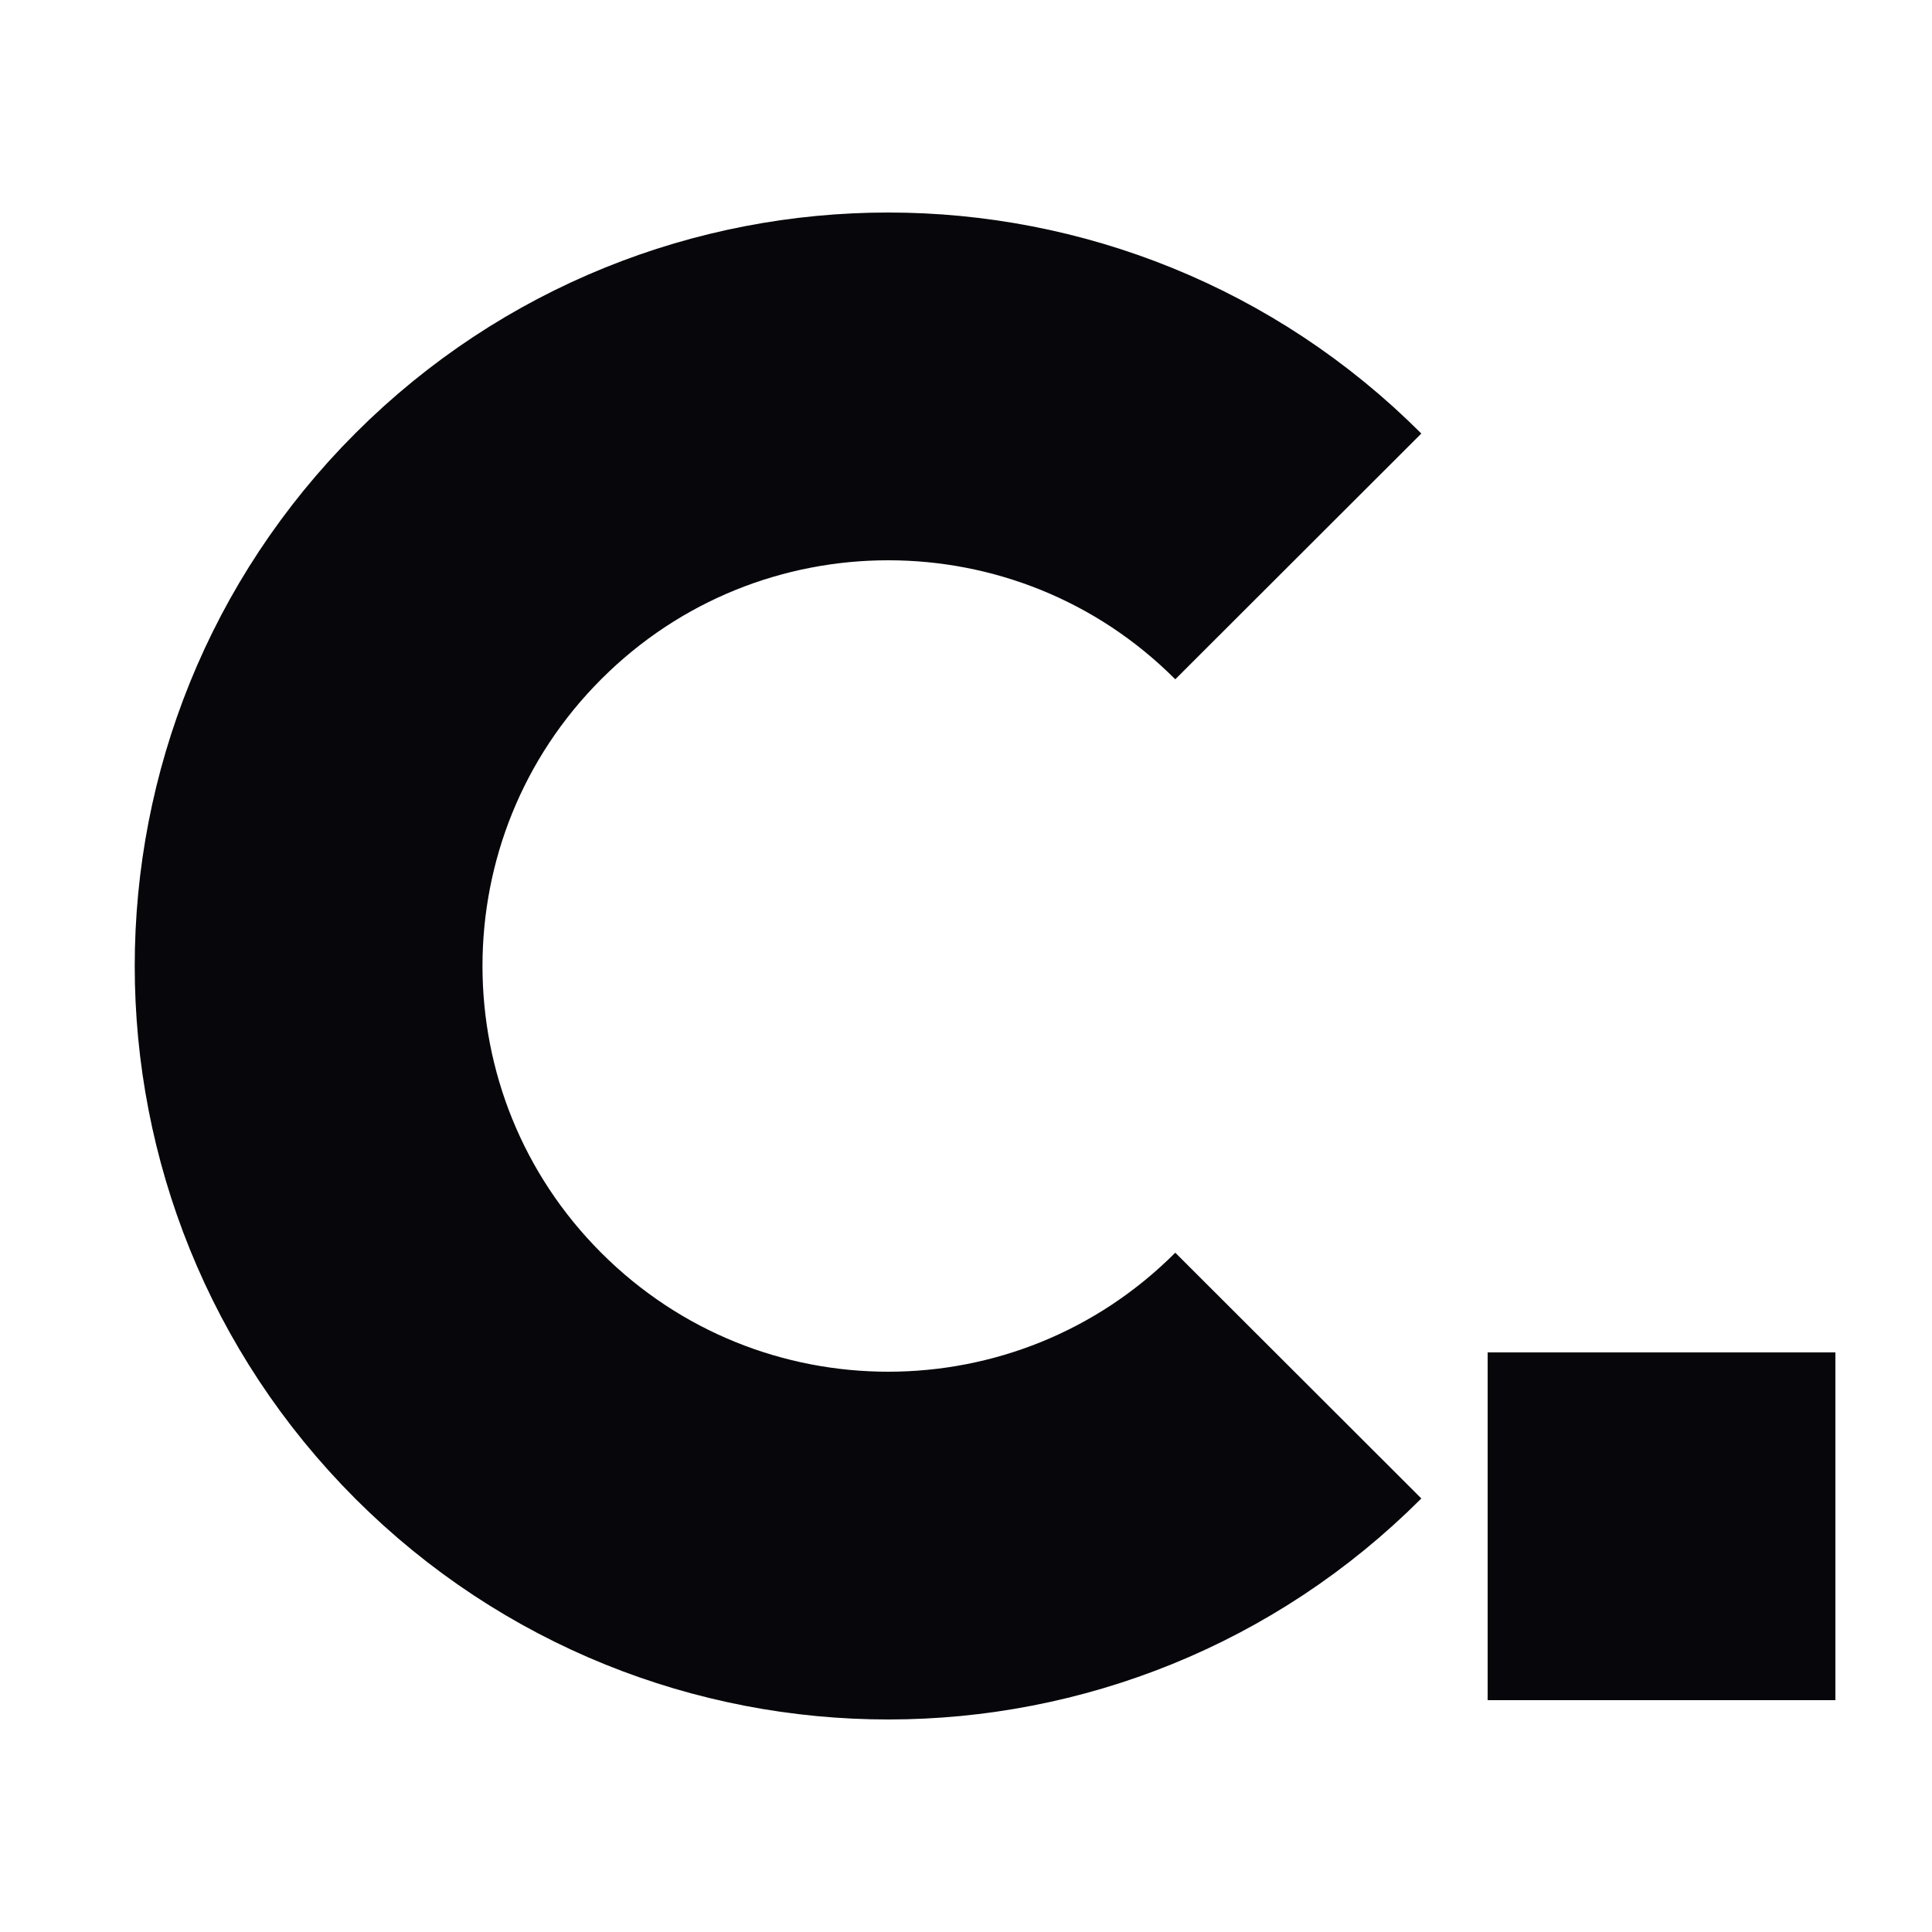
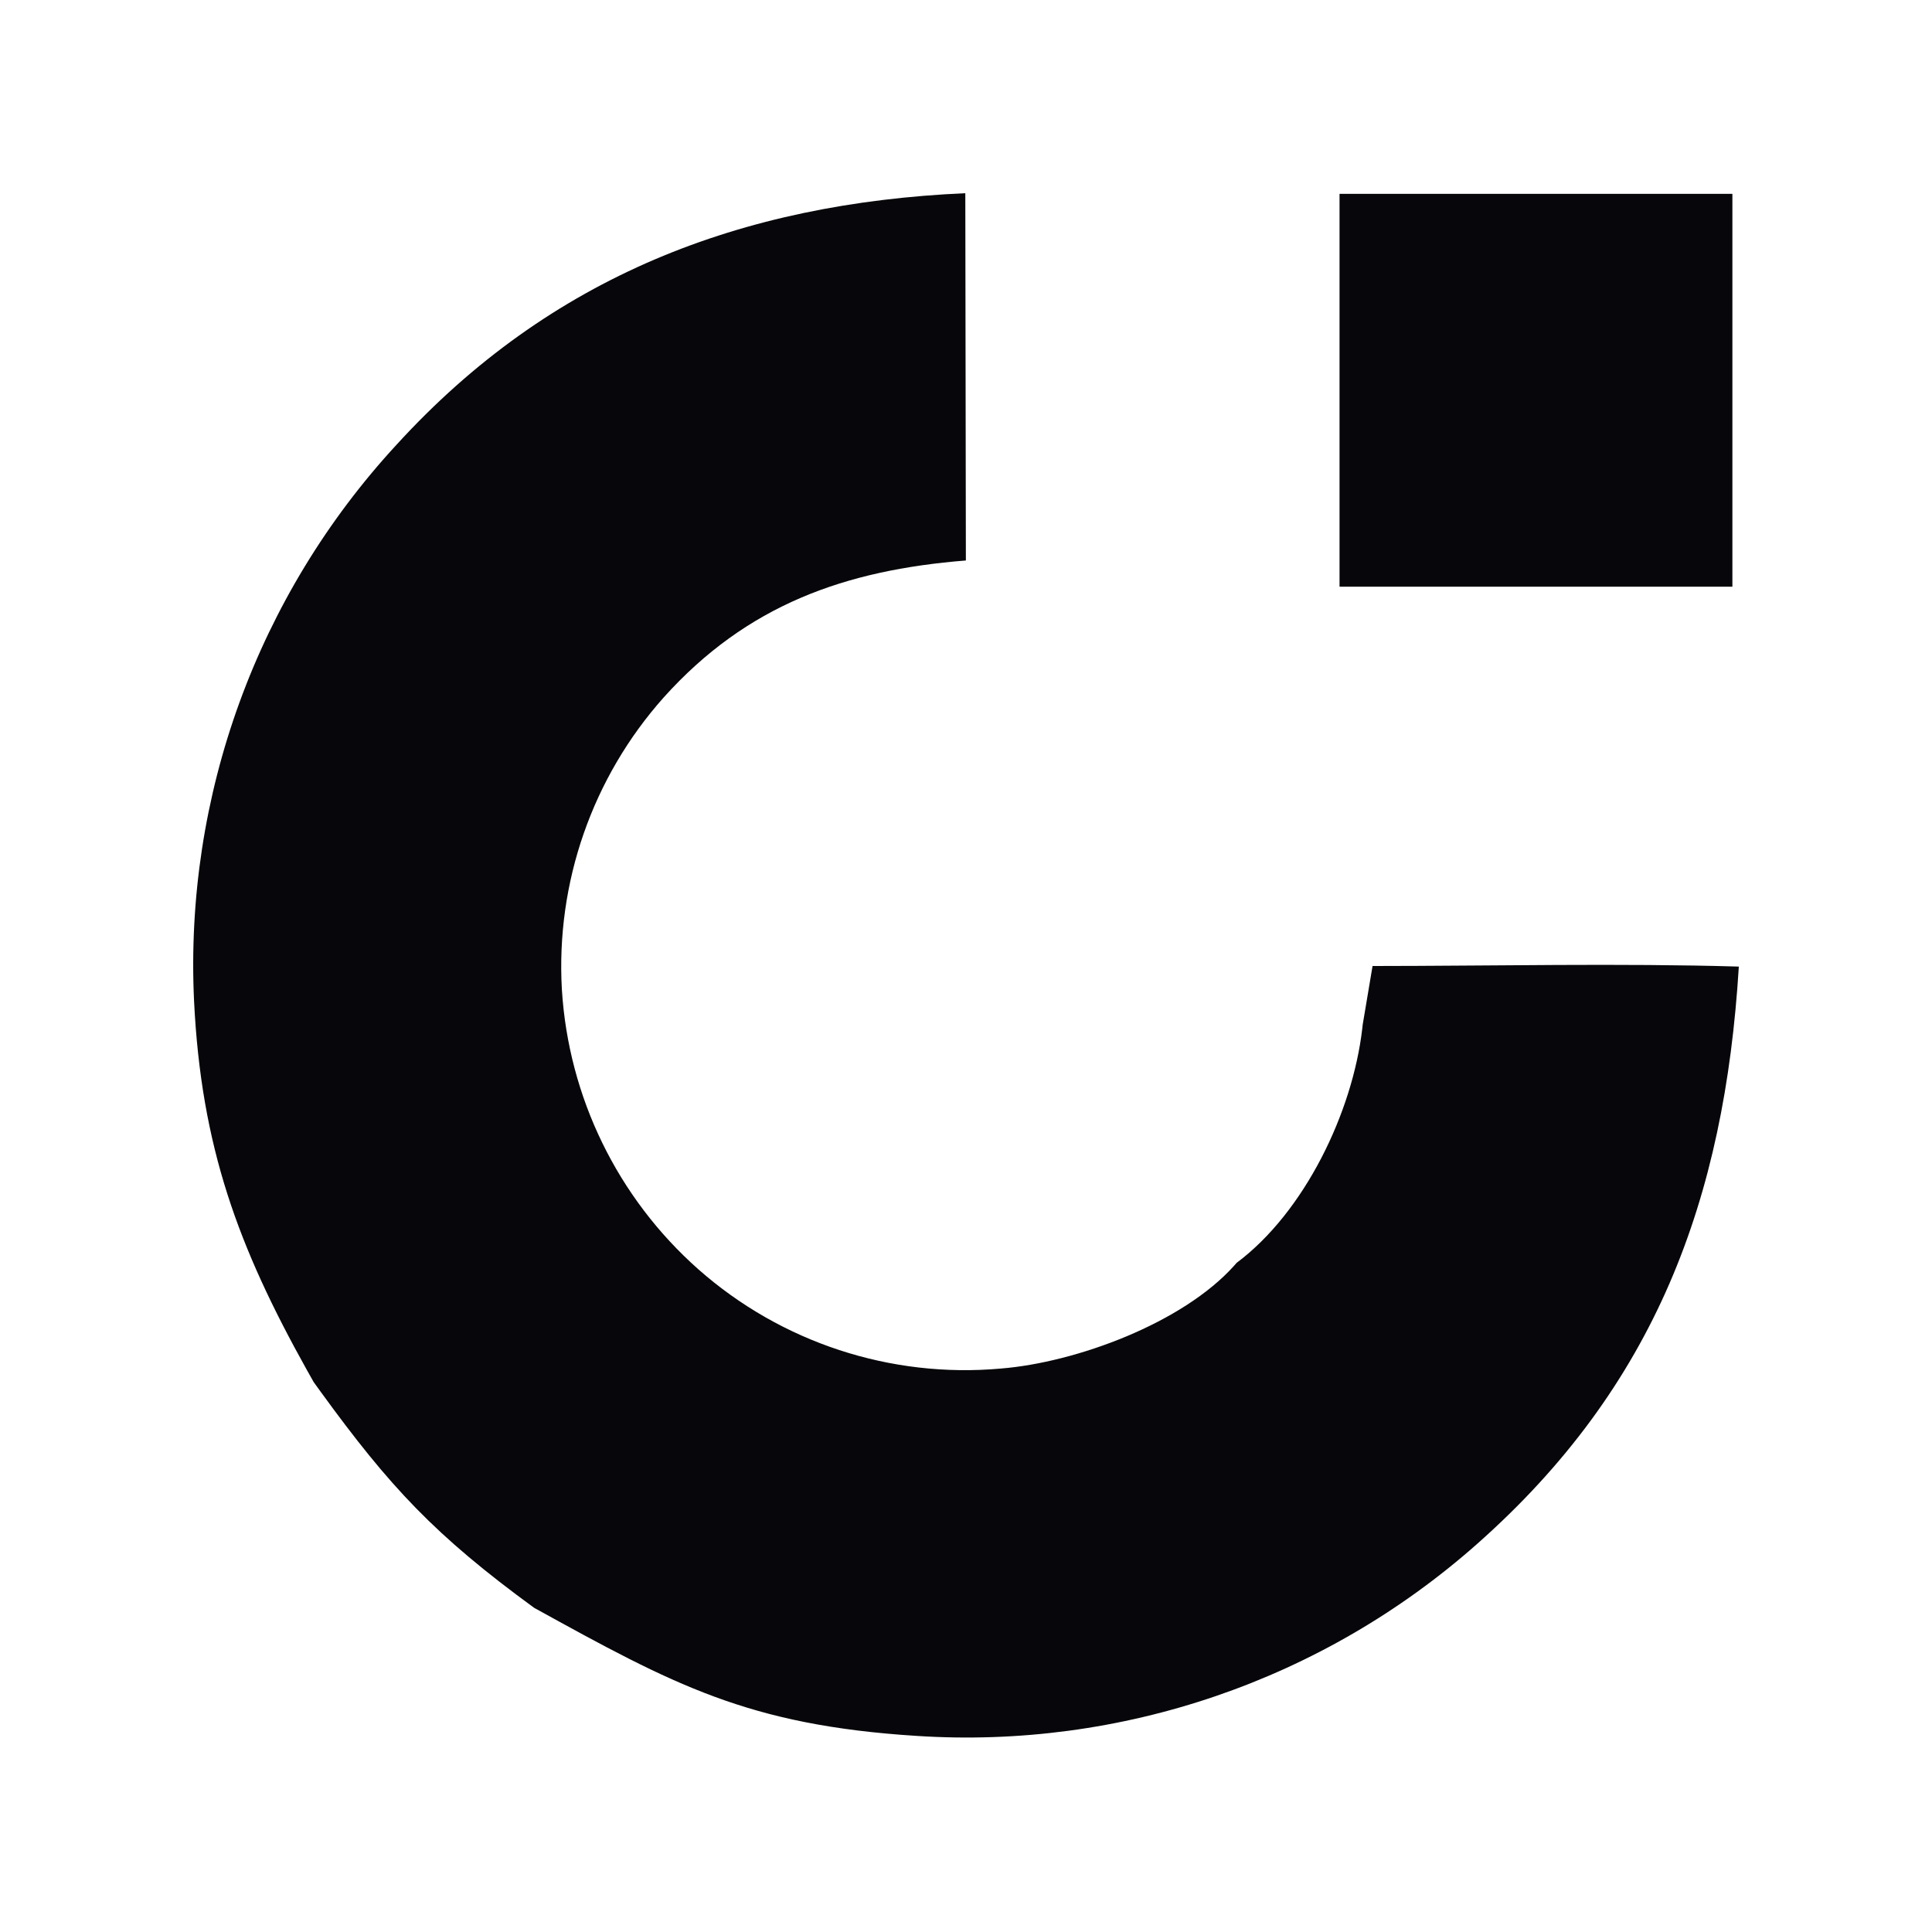
<svg xmlns="http://www.w3.org/2000/svg" viewBox="0 0 100 100" width="100" height="100" role="img" aria-label="Coda">
  <g transform="translate(4 0) scale(1)">
-     <path d="M63.2 28.8 A30 30 0 1 0 63.2 71.2" fill="none" stroke="#07060B" stroke-width="18" />
-     <rect x="73" y="70" width="18" height="18" fill="#07060B" />
+     <g transform="translate(6 10) scale(0.23669)">
+       <path d="M168.97 80.318C142.577 82.427 121.088 90.004 102.876 110.285C87.29 127.785 79.286 150.756 80.624 174.151C82.079 197.686 92.809 219.682 110.458 235.316C128.592 251.336 152.525 259.189 176.615 257.028C193.117 255.7 216.388 247.082 227.648 234.519L228.176 233.917C243.036 222.819 253.522 201.011 255.652 182.694L255.748 181.825L257.903 168.999C283.774 168.99 312.357 168.362 338.001 169.125C334.882 220.023 319.796 260.877 280.678 295.458C247.049 325.206 202.94 340.29 158.15 337.358C121.349 335.021 105.023 326.16 74.548 309.348C52.814 293.467 42.997 282.916 27.832 262.041L26.348 259.988L24.871 257.364C9.839 230.421 1.747 208.577 0.187 176.627C-1.928 131.792 14.023 87.98 44.469 55C78.1 18.153 119.844 2.192 168.846 0L168.97 80.318Z" fill="#07060B" />
+       <rect x="250.684" y="0.142" width="85.909" height="85.909" fill="#07060B" />
+     </g>
  </g>
</svg>
